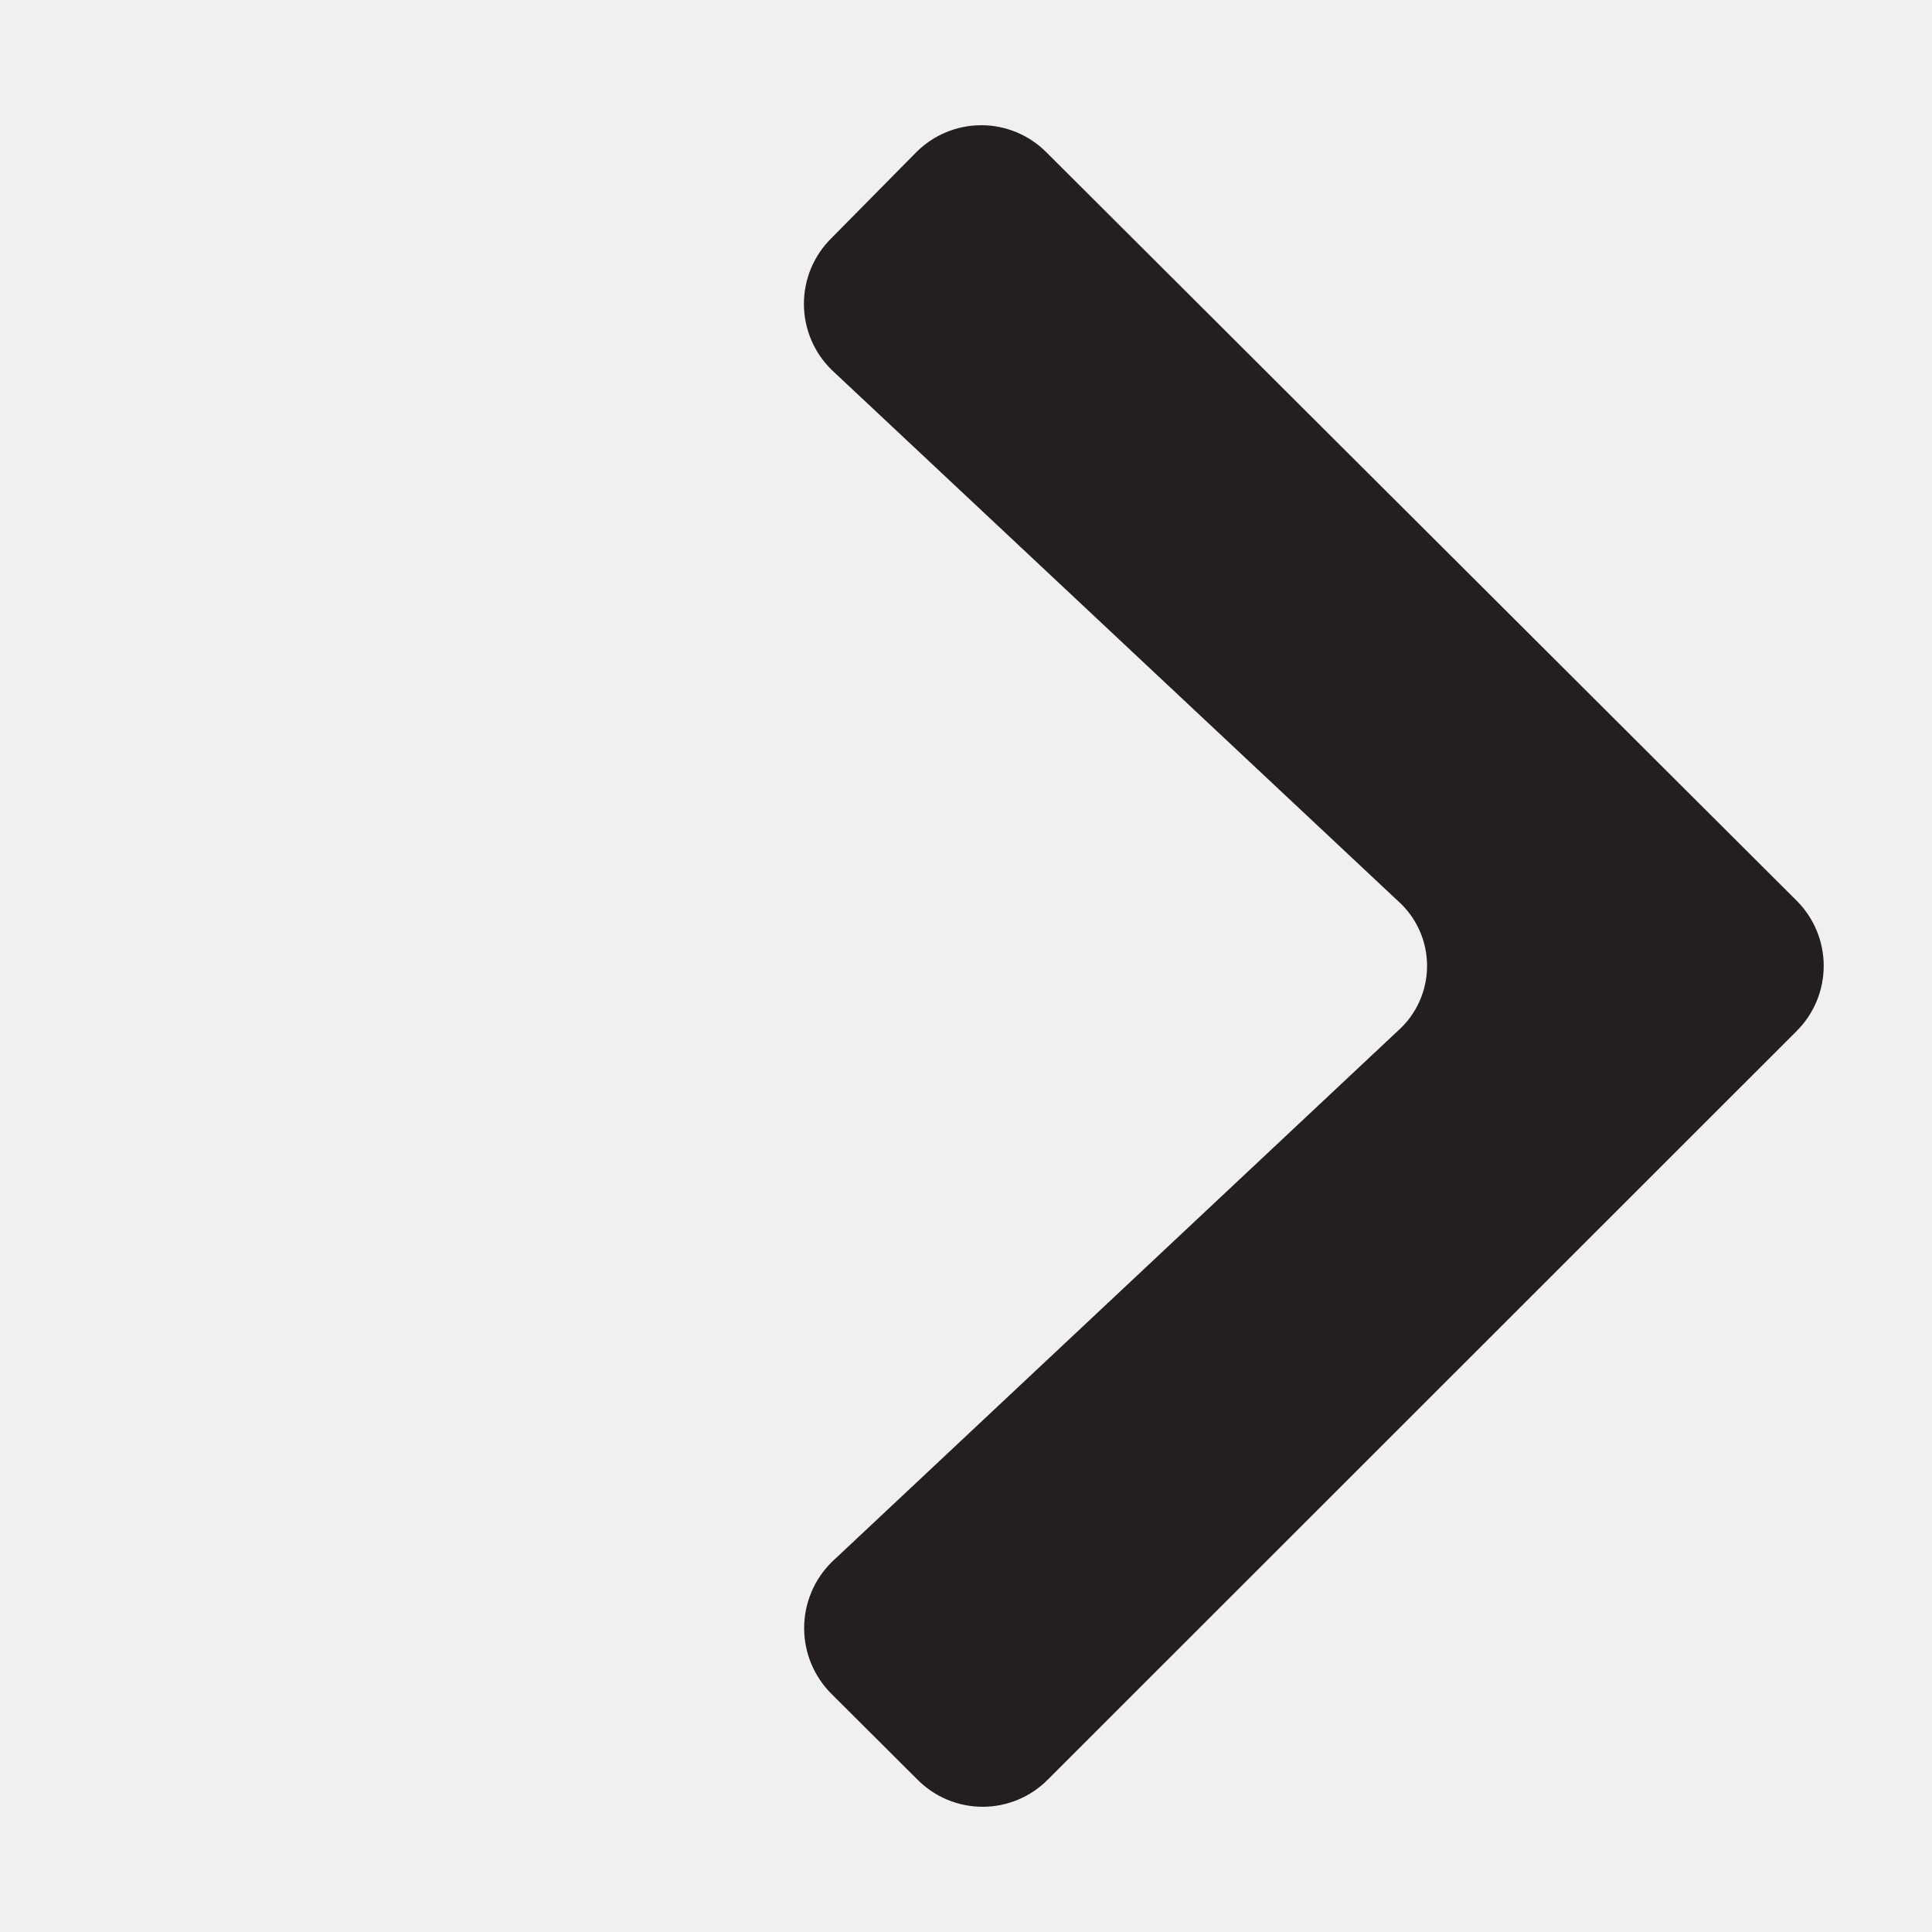
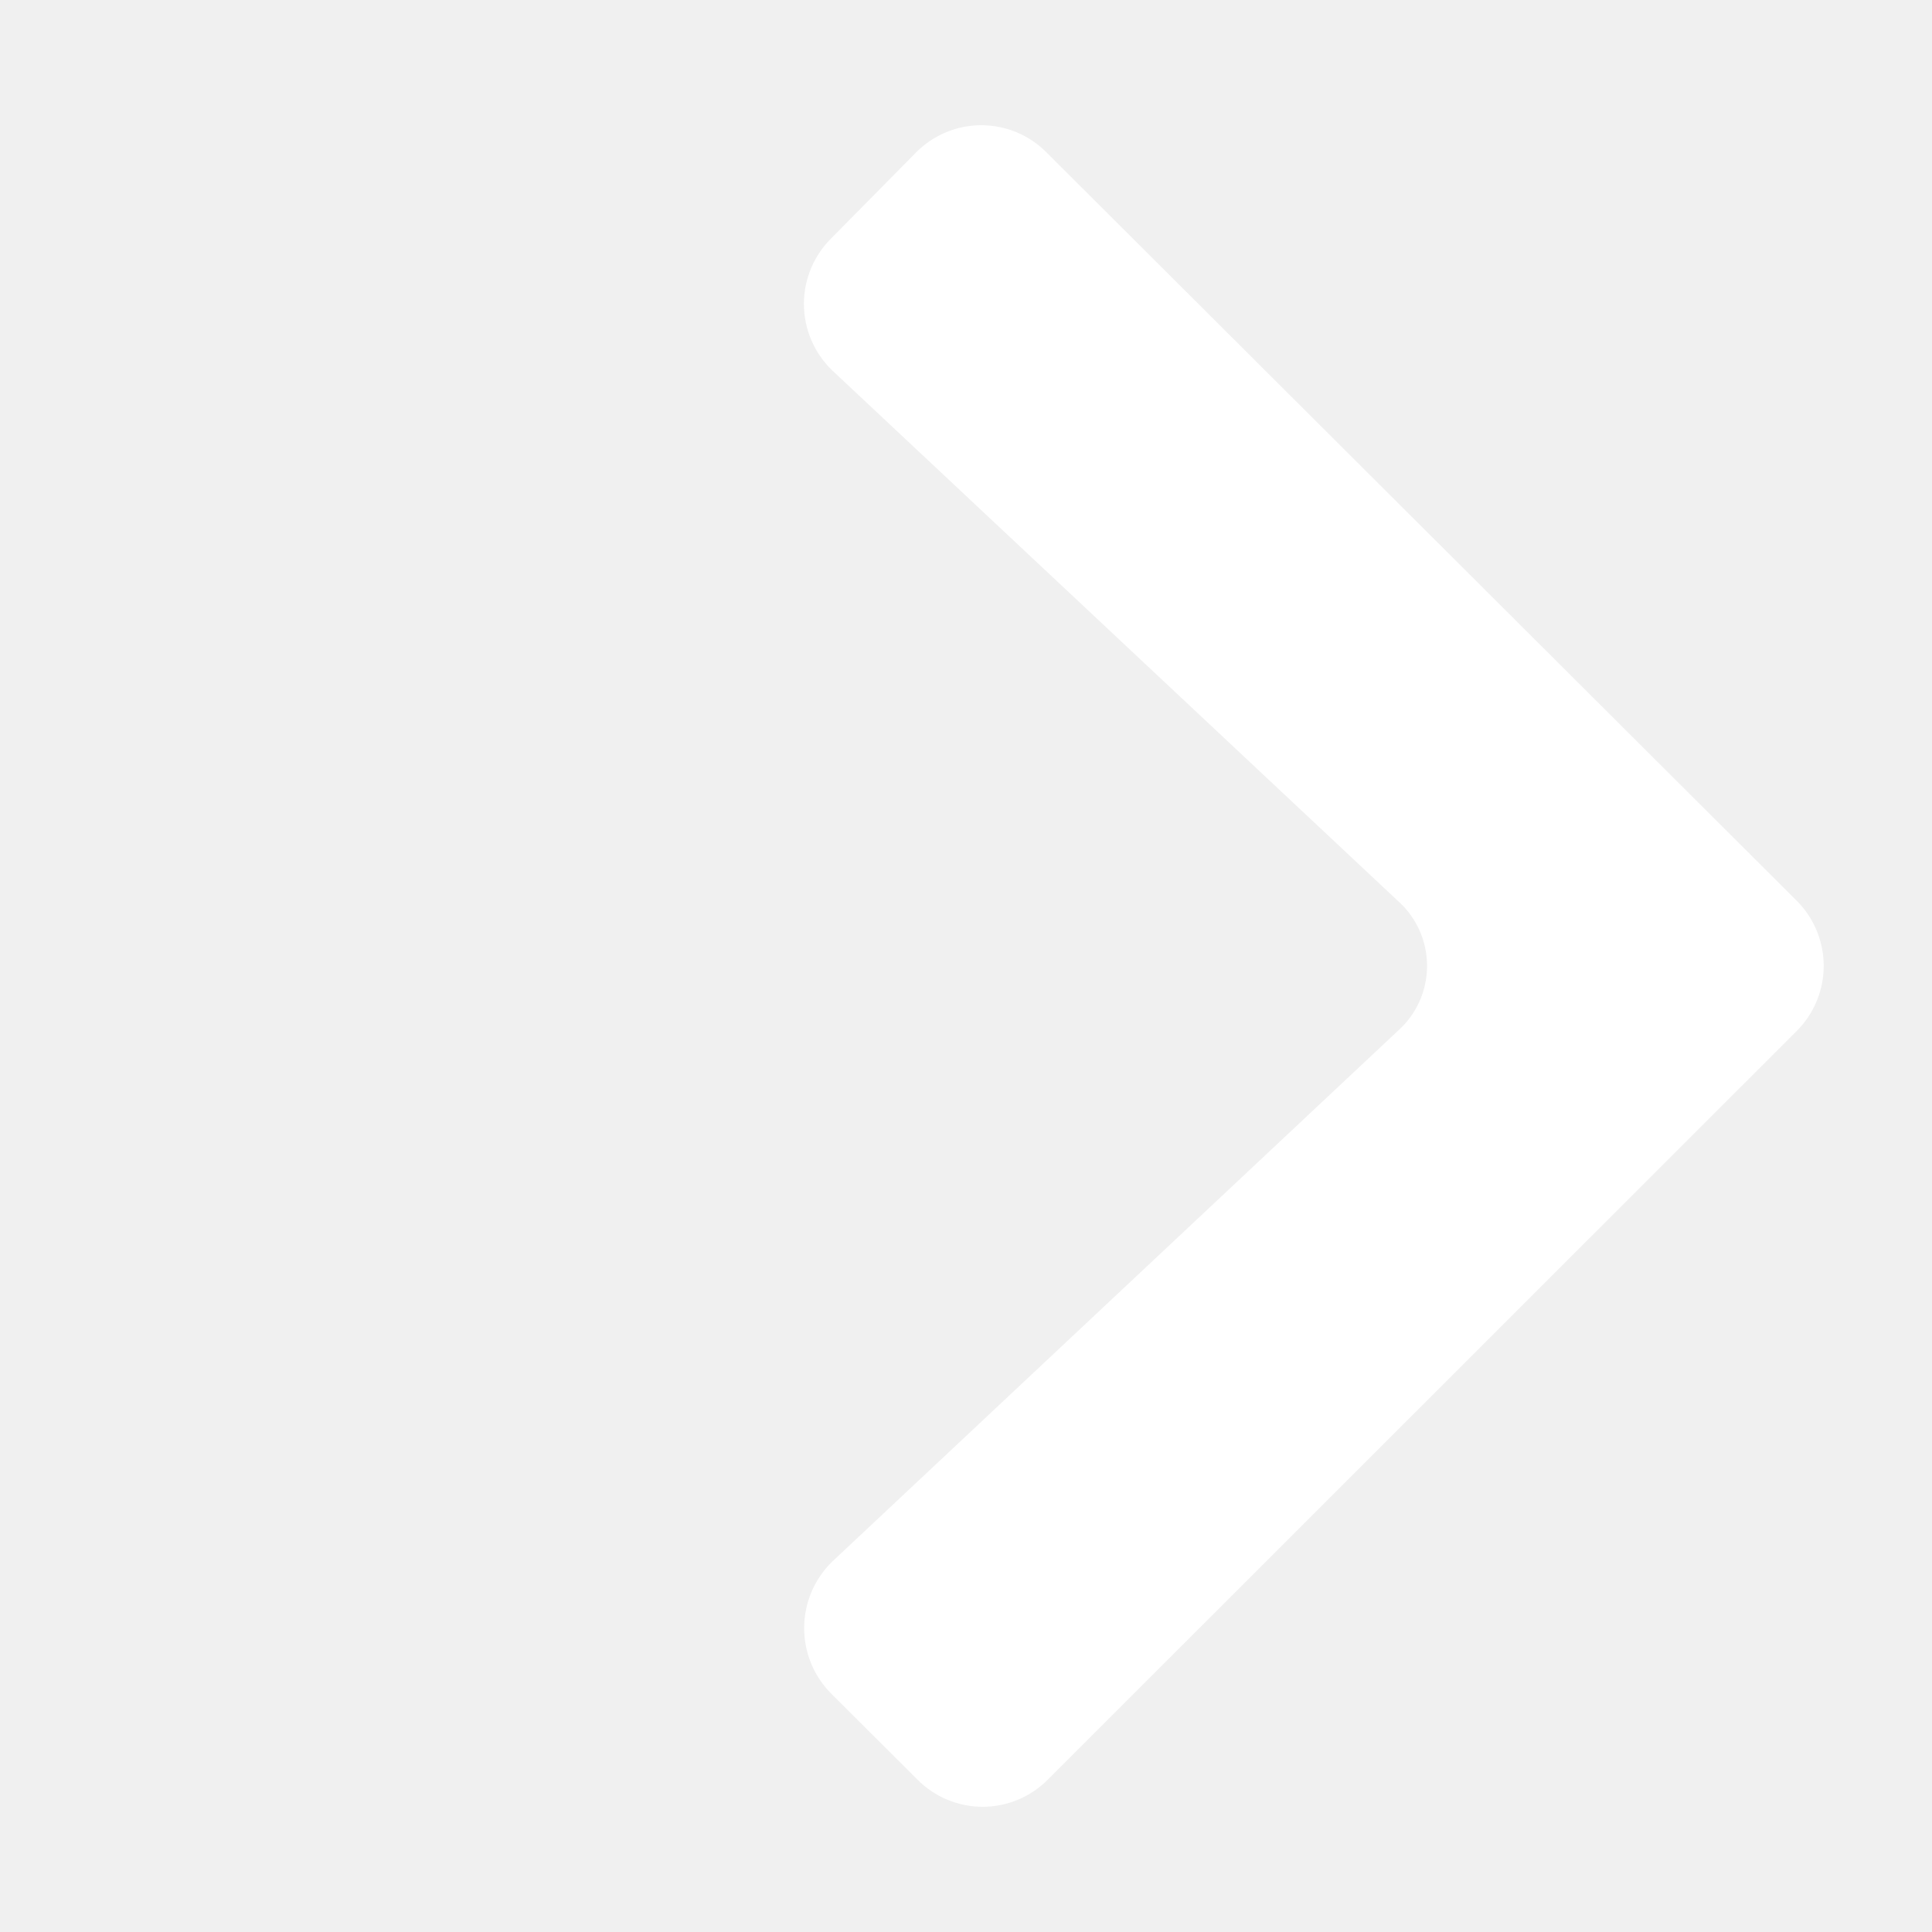
<svg xmlns="http://www.w3.org/2000/svg" viewBox="0 0 72 72">
  <defs>
-     <style>.cls-1{fill:#231f20;}.cls-2{fill:none;}</style>
+     <style>.cls-1{fill:white;}.cls-2{fill:none;}</style>
  </defs>
  <g id="Layer_4" data-name="Layer 4">
    <path class="cls-1" d="M31,8.86A3.44,3.44,0,0,0,31,13.79L52.08,33.56a3.24,3.24,0,0,1,0,4.87L31,58.21A3.46,3.46,0,0,0,31,63.14l3.19,3.18a3.42,3.42,0,0,0,4.86,0l27.9-27.89a3.43,3.43,0,0,0,0-4.87L39,5.68a3.42,3.42,0,0,0-4.86,0Z" transform="translate(0 0)" />
    <rect class="cls-2" width="72" height="72" transform="translate(0 72) rotate(-90)" />
  </g>
</svg>
